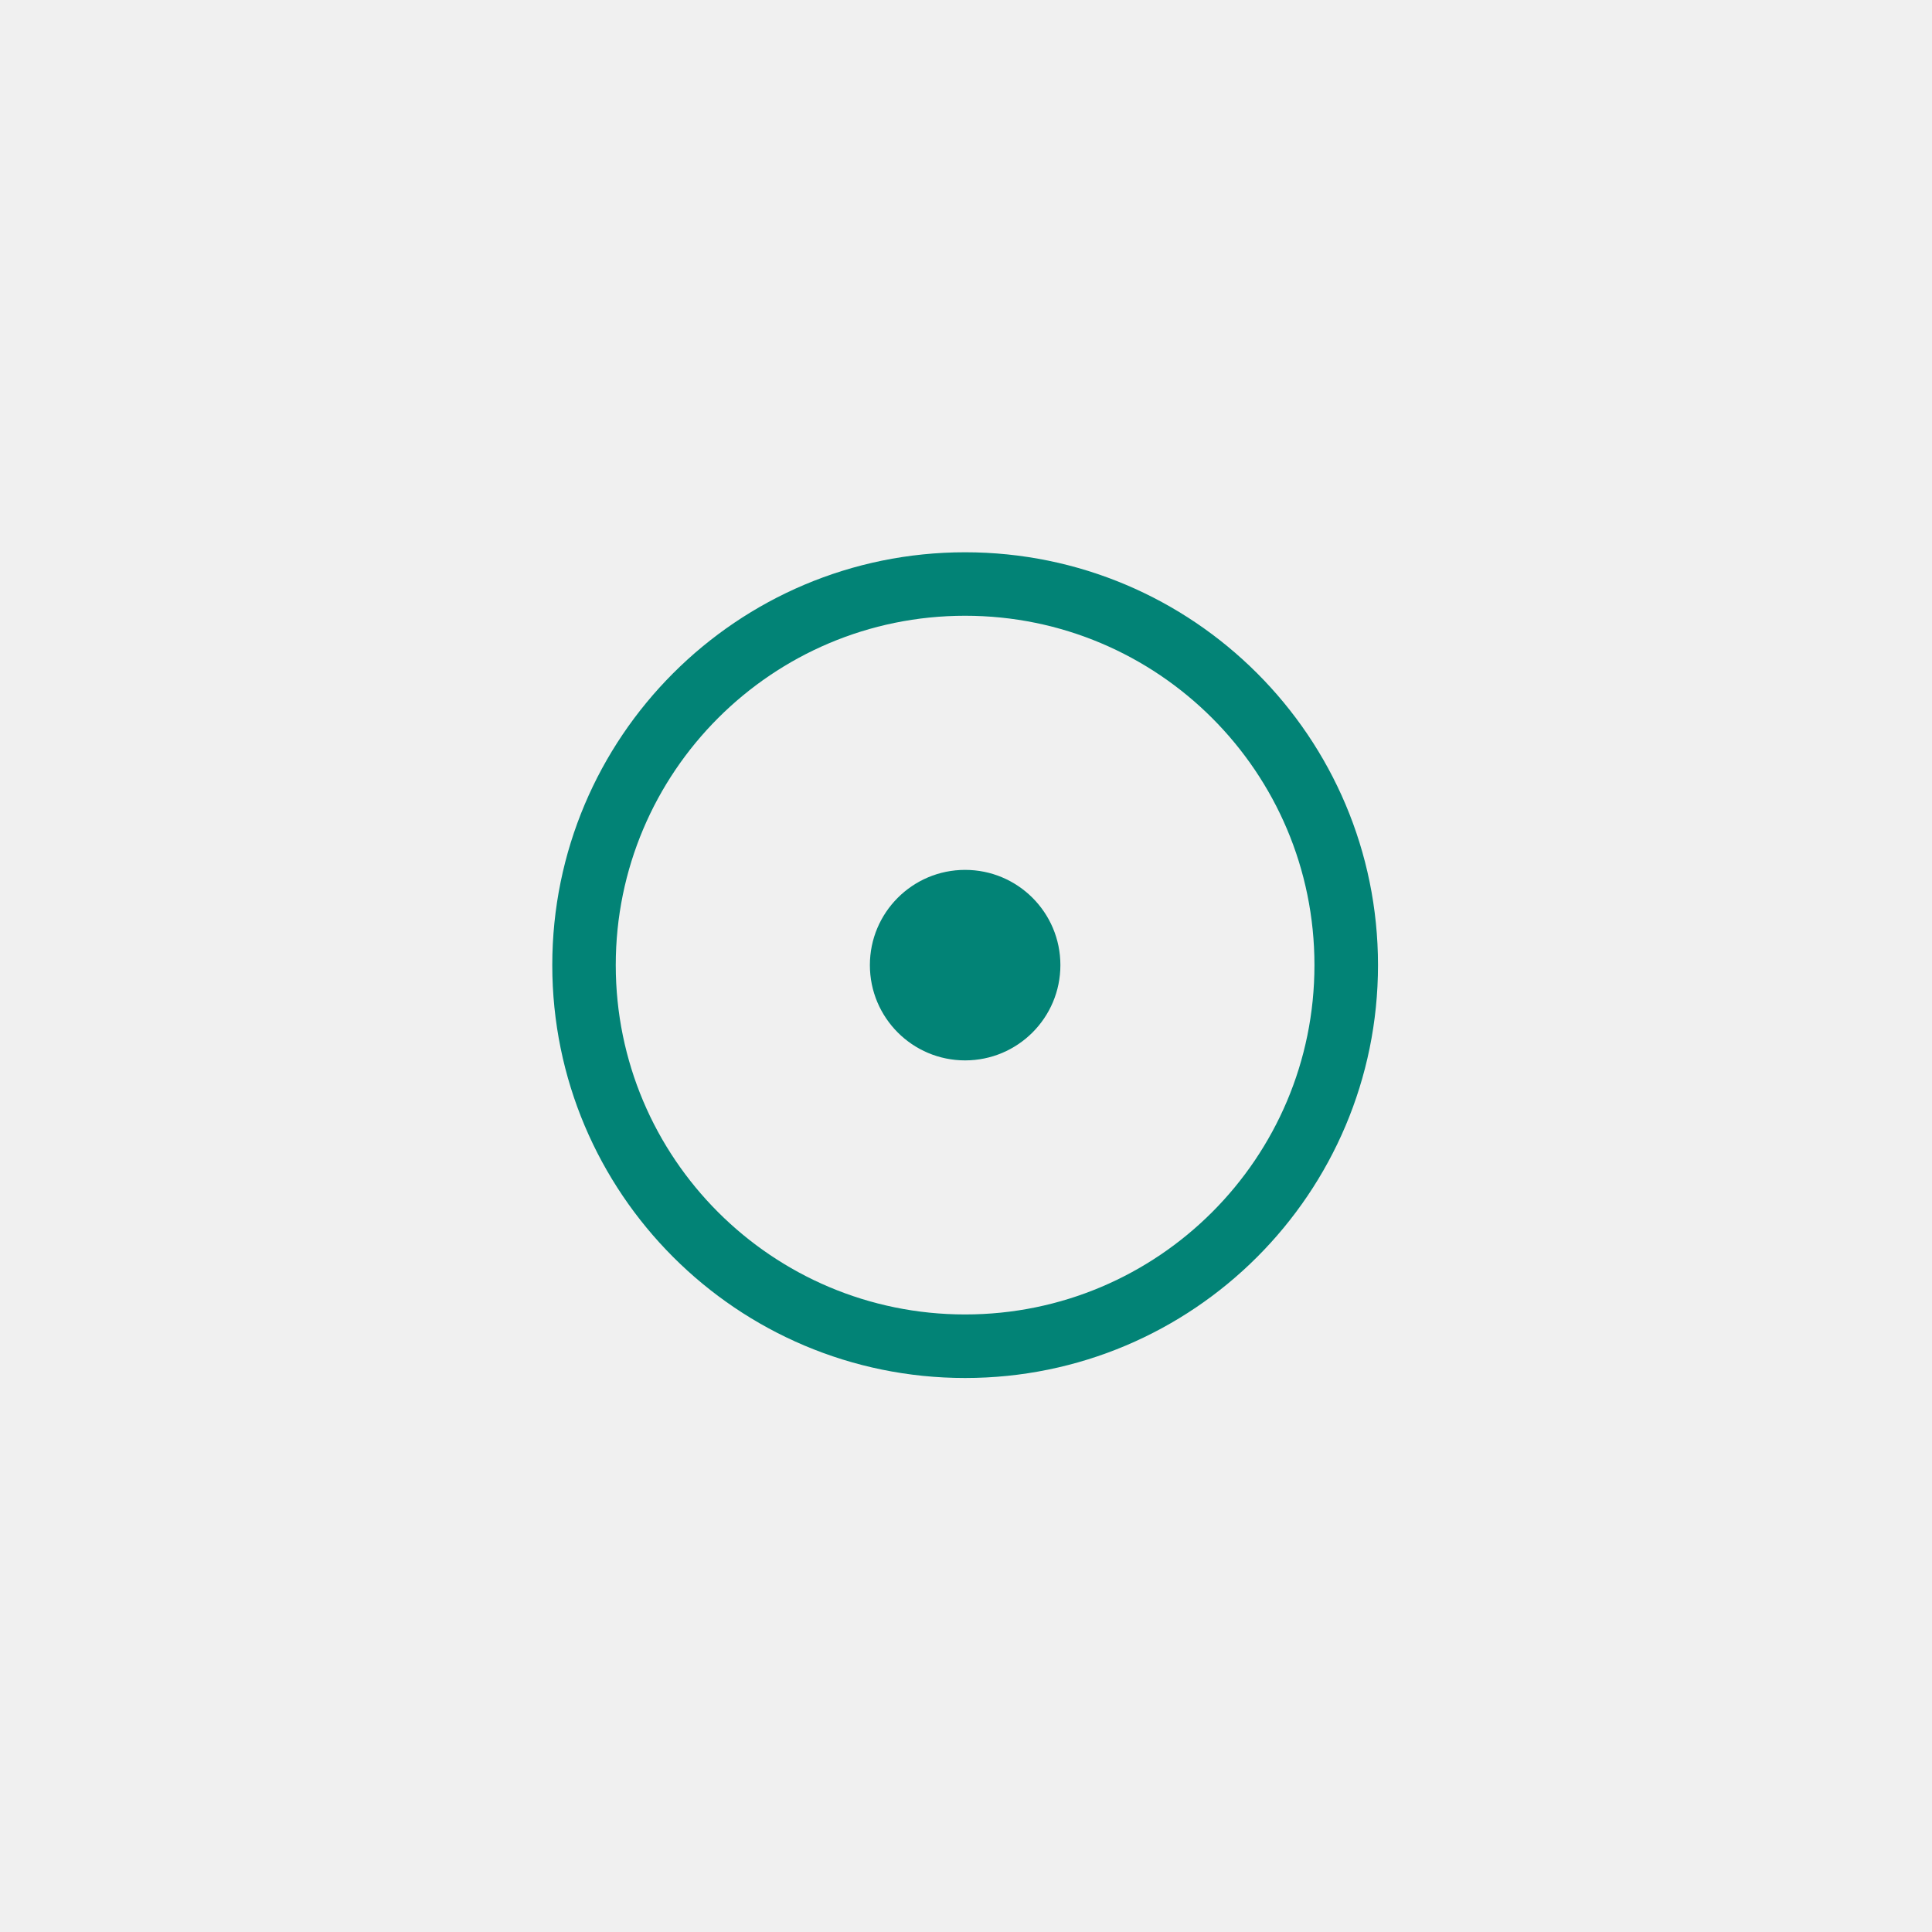
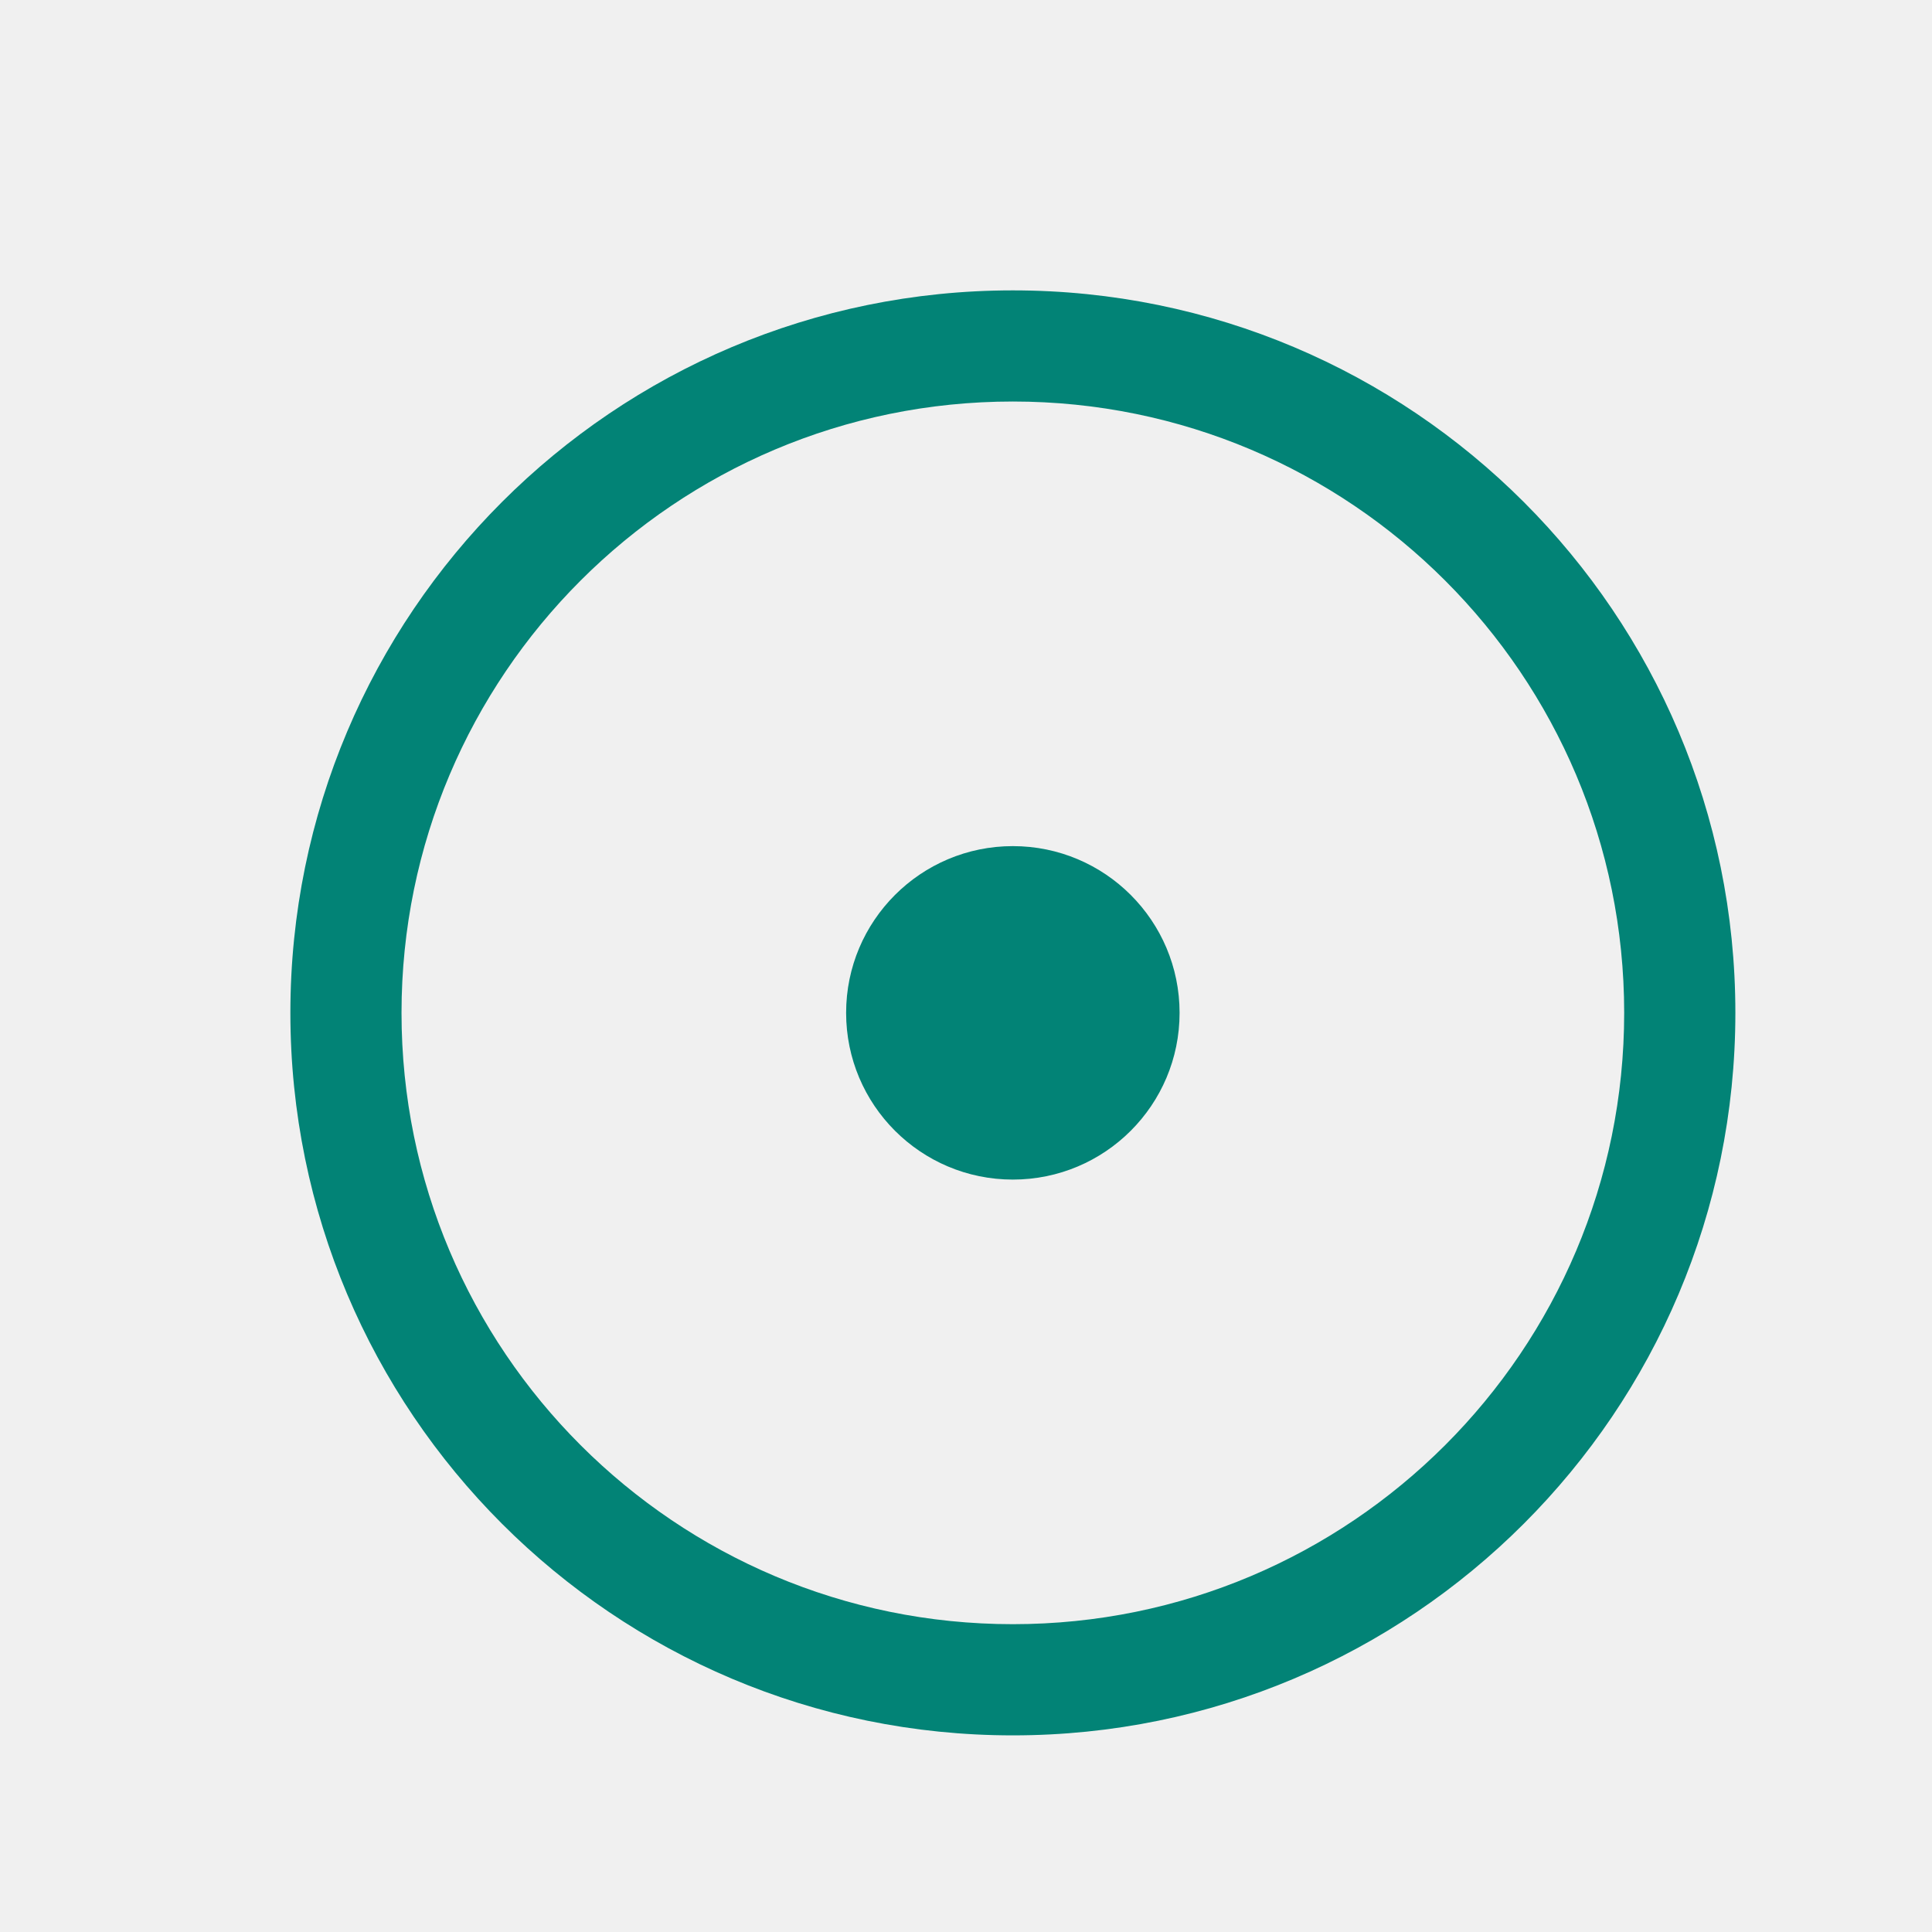
- <svg xmlns="http://www.w3.org/2000/svg" viewBox="0 0 28 28" fill="none">
-   <g clip-path="url(#clip0_2054_198239)">
-     <path fill-rule="evenodd" clip-rule="evenodd" d="M8.004 13.987C8.004 10.683 10.683 8.004 13.987 8.004C17.292 8.004 19.971 10.683 19.971 13.987C19.971 17.292 17.292 19.971 13.987 19.971C10.683 19.971 8.004 17.292 8.004 13.987ZM13.987 8.924C11.191 8.924 8.924 11.191 8.924 13.987C8.924 16.784 11.191 19.05 13.987 19.05C16.784 19.05 19.05 16.784 19.05 13.987C19.05 11.191 16.784 8.924 13.987 8.924ZM13.987 15.368C14.75 15.368 15.368 14.75 15.368 13.987C15.368 13.225 14.75 12.607 13.987 12.607C13.225 12.607 12.607 13.225 12.607 13.987C12.607 14.75 13.225 15.368 13.987 15.368Z" fill="#028376" />
+ <svg xmlns="http://www.w3.org/2000/svg" viewBox="0 0 40 40" fill="none">
+   <g clip-path="url(#clip0_2385_195866)">
+     <path fill-rule="evenodd" clip-rule="evenodd" d="M6.012 20.97C6.012 12.709 12.709 6.012 20.97 6.012C29.232 6.012 35.929 12.709 35.929 20.97C35.929 29.232 29.232 35.929 20.97 35.929C12.709 35.929 6.012 29.232 6.012 20.97ZM20.97 8.313C13.98 8.313 8.313 13.98 8.313 20.97C8.313 27.961 13.98 33.627 20.97 33.627C27.961 33.627 33.627 27.961 33.627 20.97C33.627 13.98 27.961 8.313 20.97 8.313ZM20.97 24.422C22.877 24.422 24.422 22.877 24.422 20.97C24.422 19.064 22.877 17.518 20.97 17.518C19.064 17.518 17.518 19.064 17.518 20.97C17.518 22.877 19.064 24.422 20.97 24.422Z" fill="#028376" />
  </g>
  <defs>
-     <clipPath id="clip0_2054_198239">
-       <rect width="12" height="12" fill="white" transform="translate(8 8)" />
+     <clipPath id="clip0_2385_195866">
+       <rect width="30" height="30" fill="white" transform="translate(6 6)" />
    </clipPath>
  </defs>
</svg>
